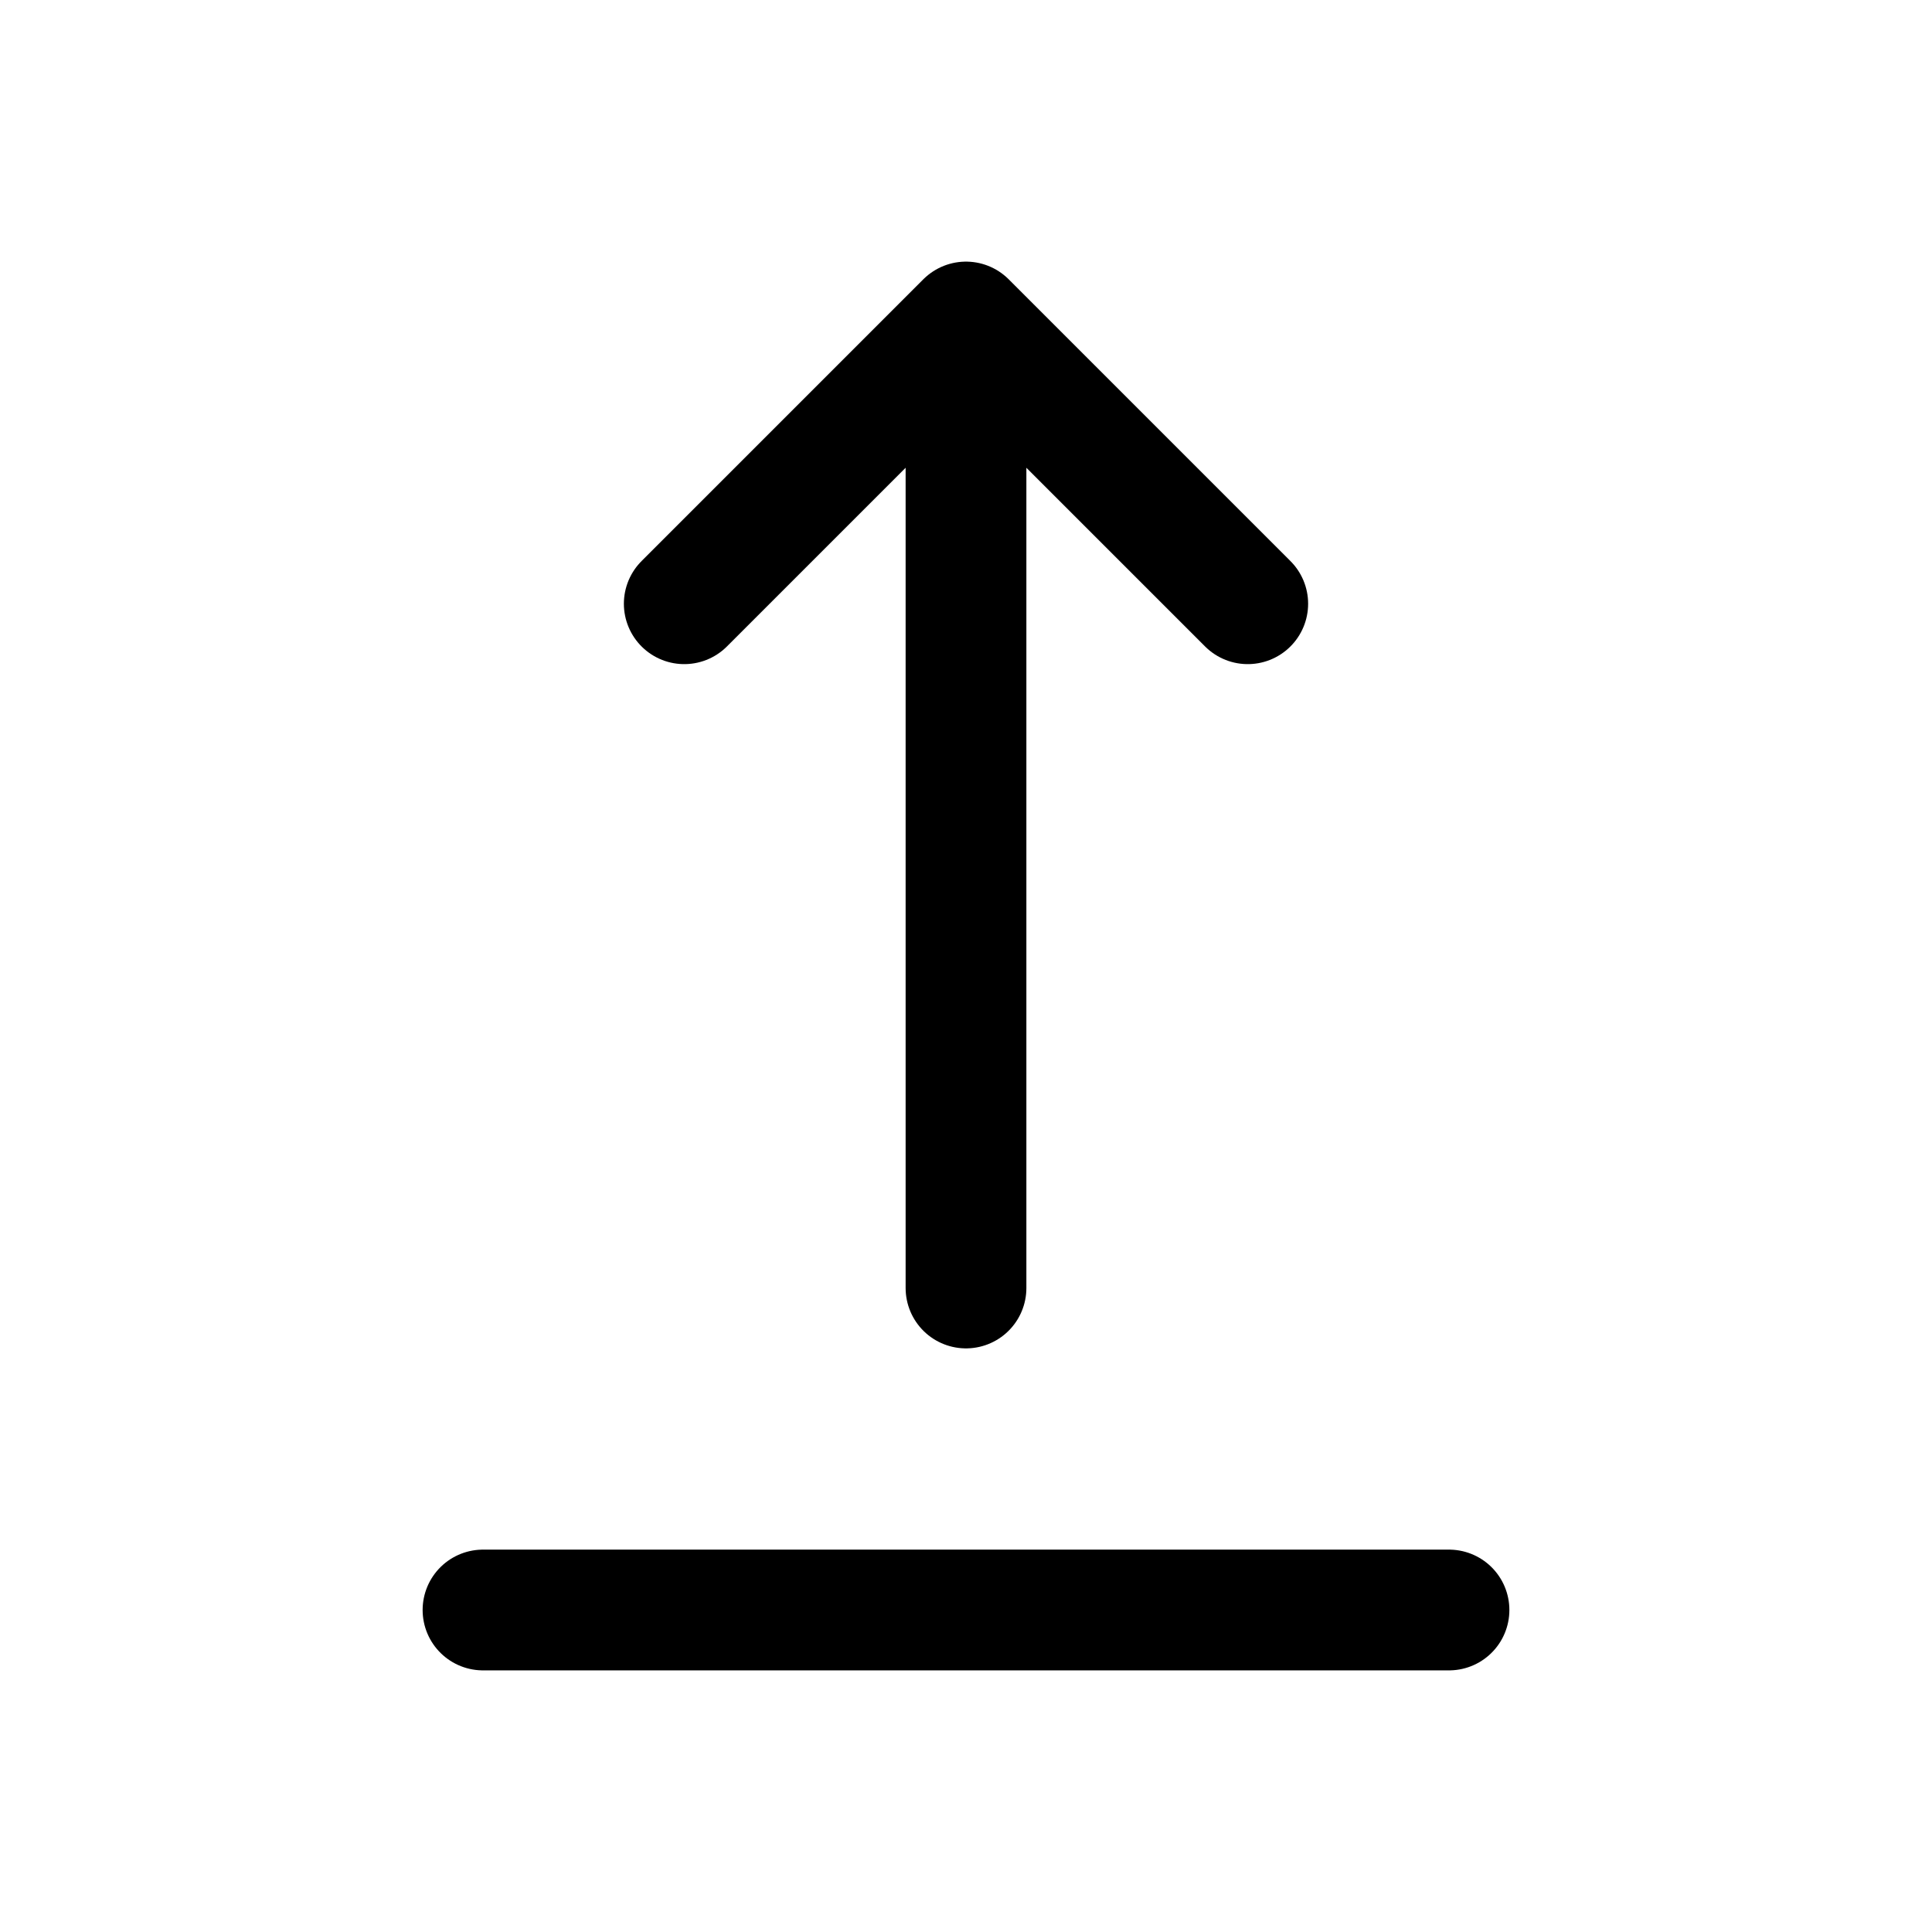
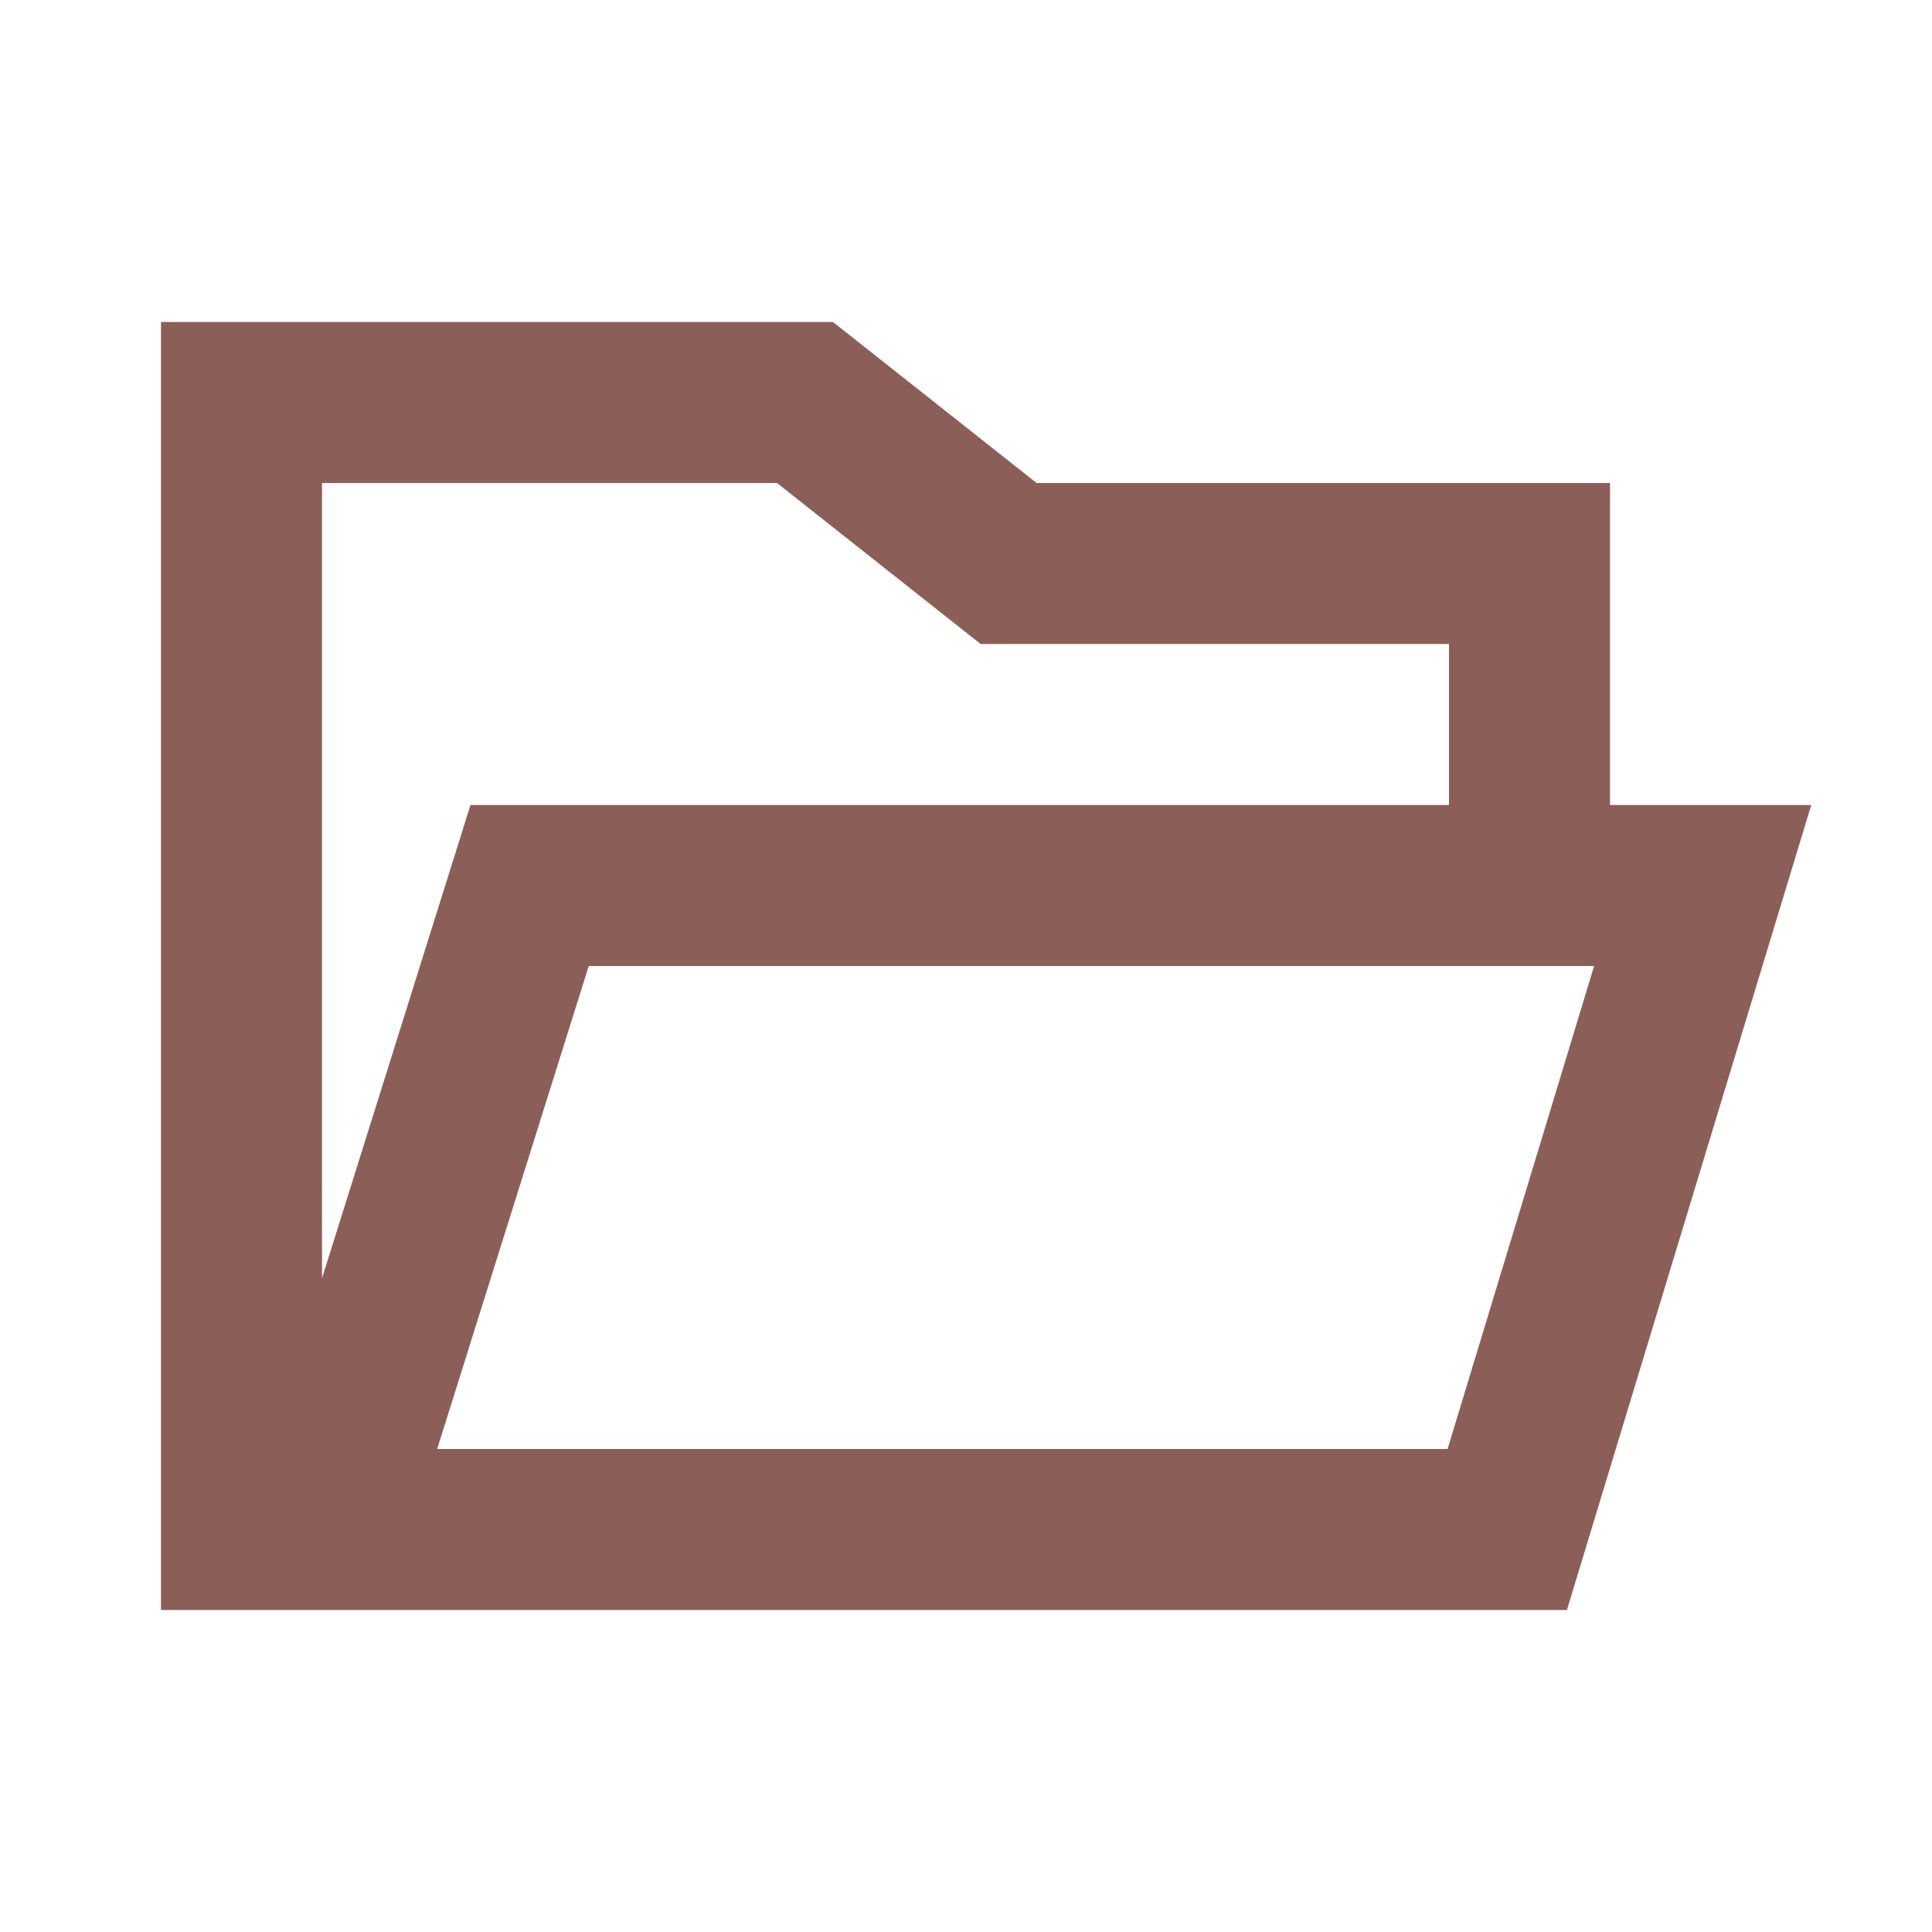
- <svg xmlns="http://www.w3.org/2000/svg" width="37px" height="37px" stroke-width="1.5" viewBox="0 0 24 24" fill="none" color="#000000">
-   <path d="M6 20L18 20" stroke="#000000" stroke-width="1.5" stroke-linecap="round" stroke-linejoin="round" />
-   <path d="M12 16V4M12 4L15.5 7.5M12 4L8.5 7.5" stroke="#000000" stroke-width="1.5" stroke-linecap="round" stroke-linejoin="round" />
+ <svg xmlns="http://www.w3.org/2000/svg" fill="#8C5E58" width="800px" height="800px" viewBox="0 0 512.00 512.00" stroke="#8C5E58" stroke-width="0.005">
+   <g id="SVGRepo_bgCarrier" stroke-width="0" />
+   <g id="SVGRepo_tracerCarrier" stroke-linecap="round" stroke-linejoin="round" stroke="#CCCCCC" stroke-width="1.024" />
+   <g id="SVGRepo_iconCarrier">
+     <path fill-rule="evenodd" d="M384,128 L384,42.667 L232.042,42.667 L178.083,1.42108547e-14 L-2.13162821e-14,1.42108547e-14 L-2.13162821e-14,341.333 L60.938,341.333 L363.417,341.333 L372.583,341.333 L437.333,128 L384,128 Z M42.667,253.44 L42.667,42.667 L163.25,42.667 L217.208,85.333 L341.333,85.333 L341.333,128 L82.021,128 L42.667,253.44 Z M340.958,298.667 L73.187,298.667 L113.354,170.667 L379.791,170.667 L340.958,298.667 Z" transform="translate(42.667 85.333)" />
+   </g>
</svg>
